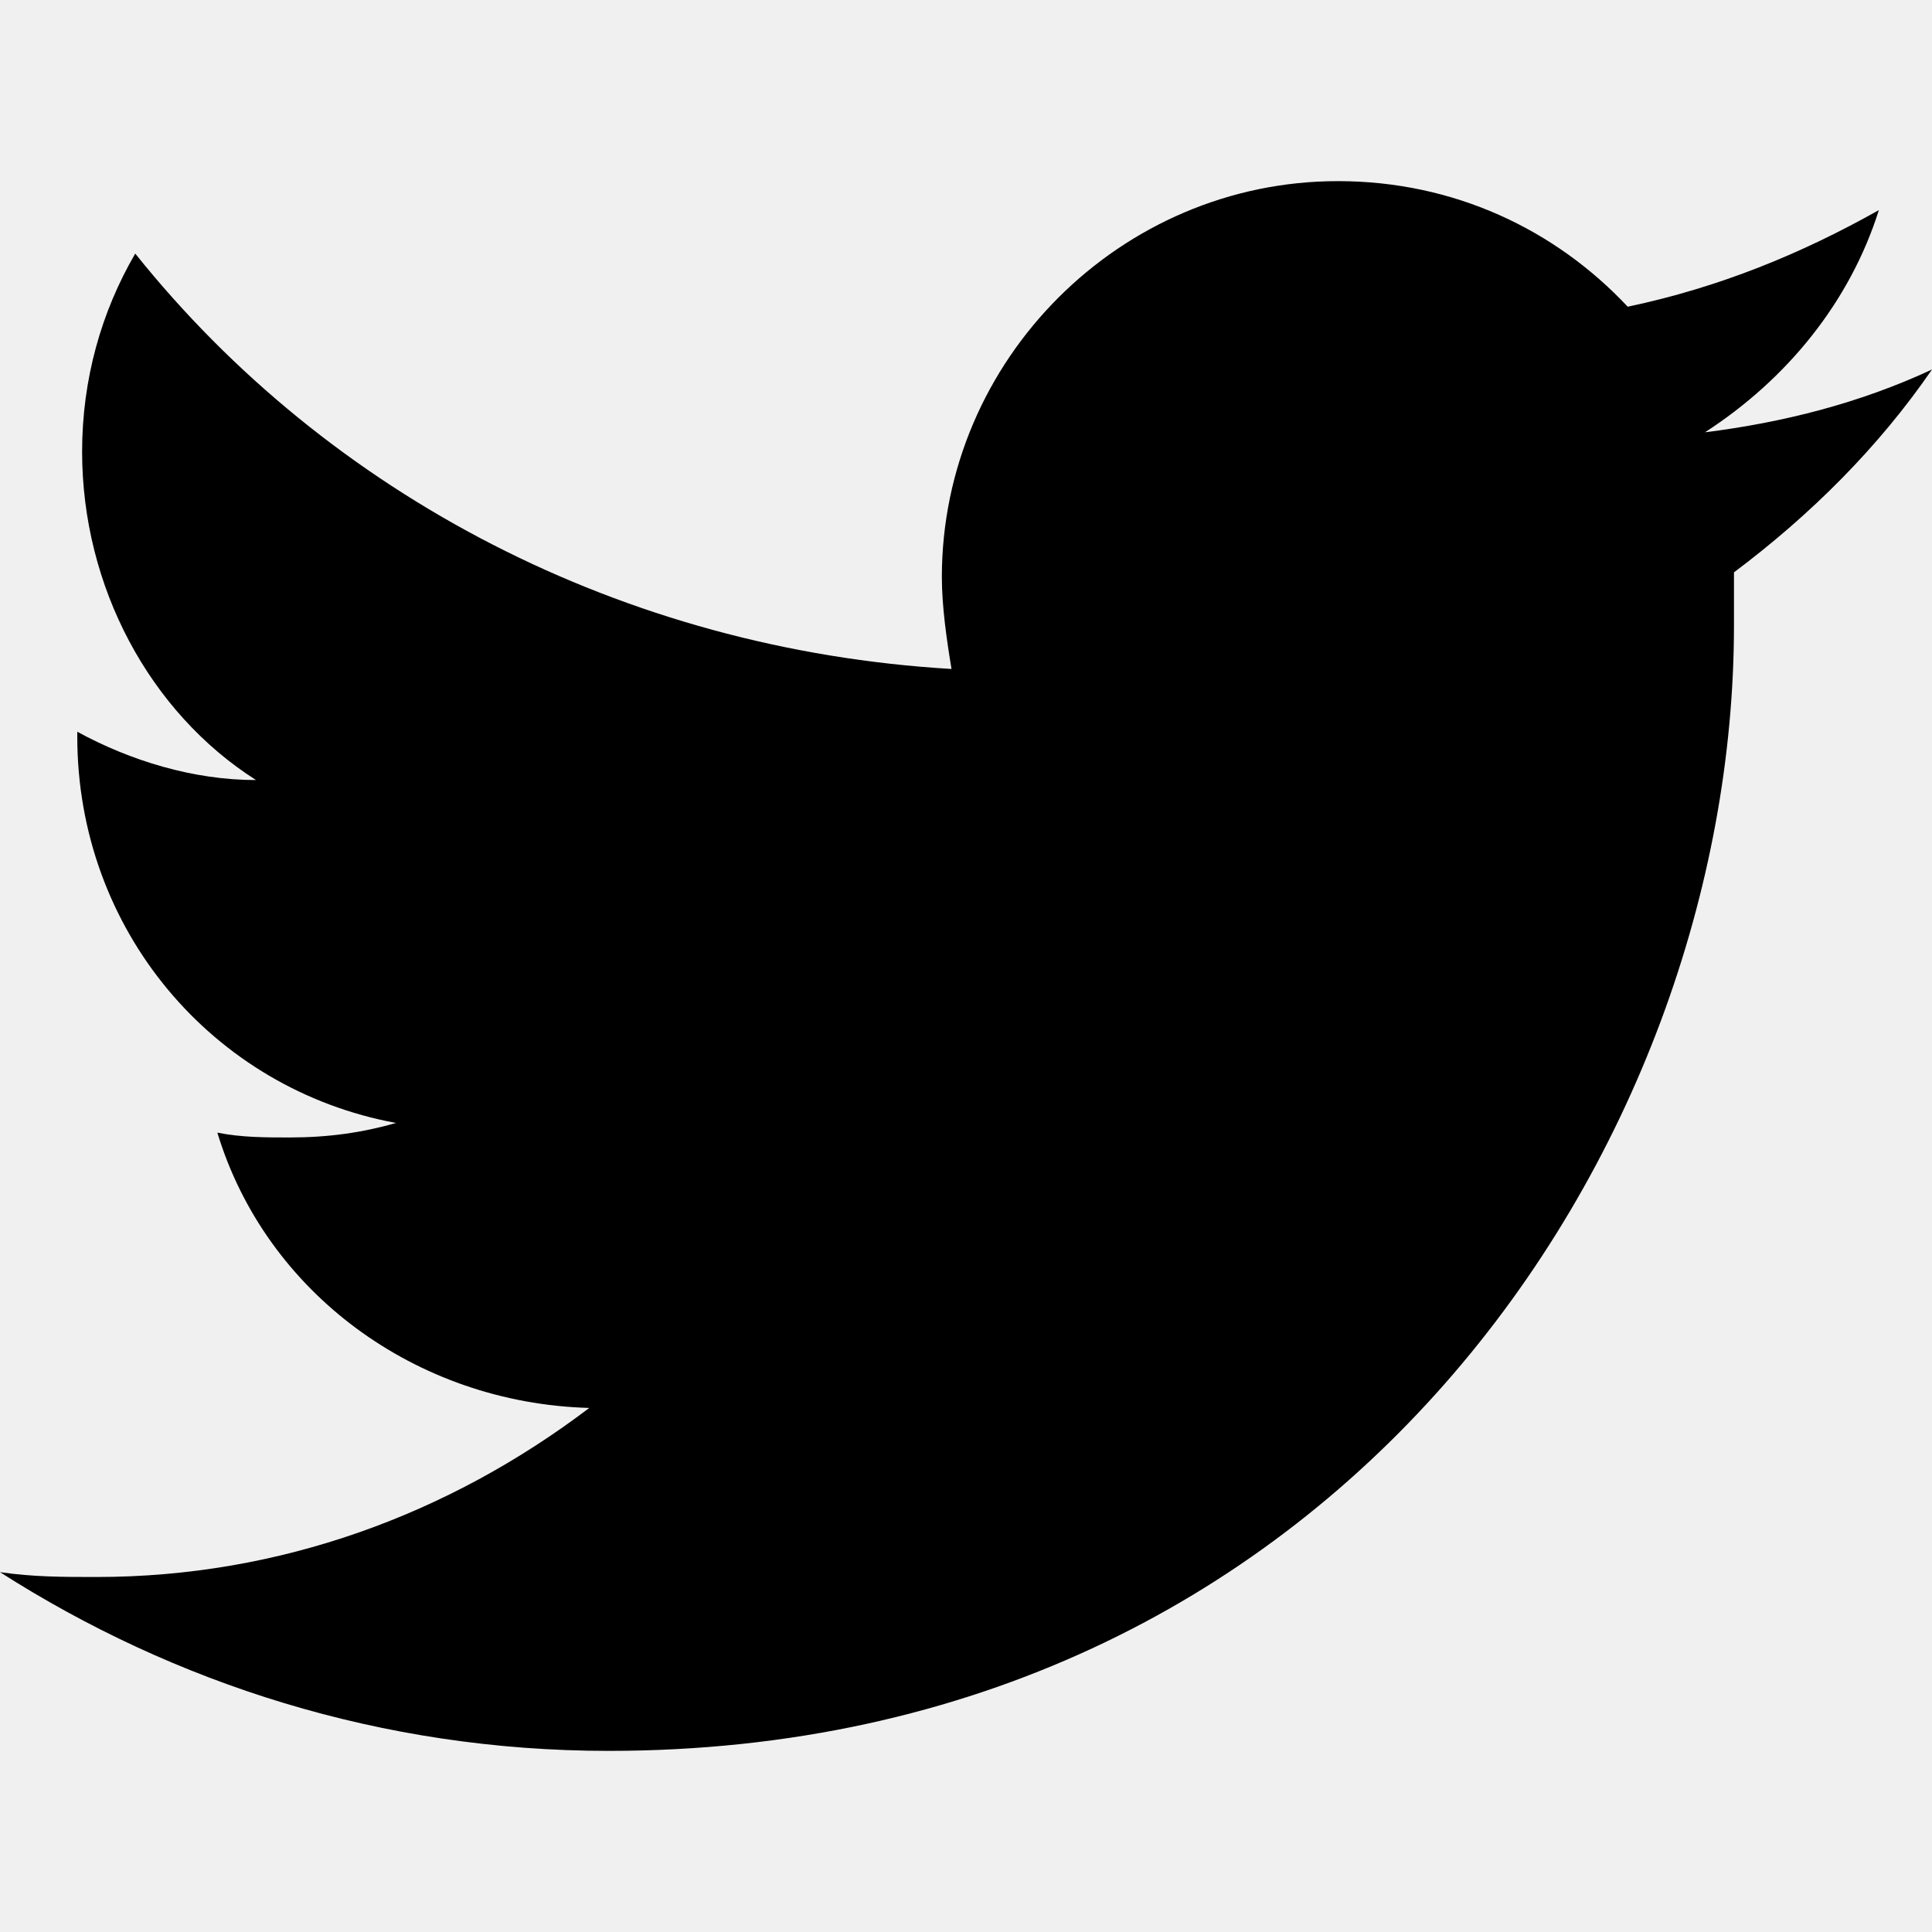
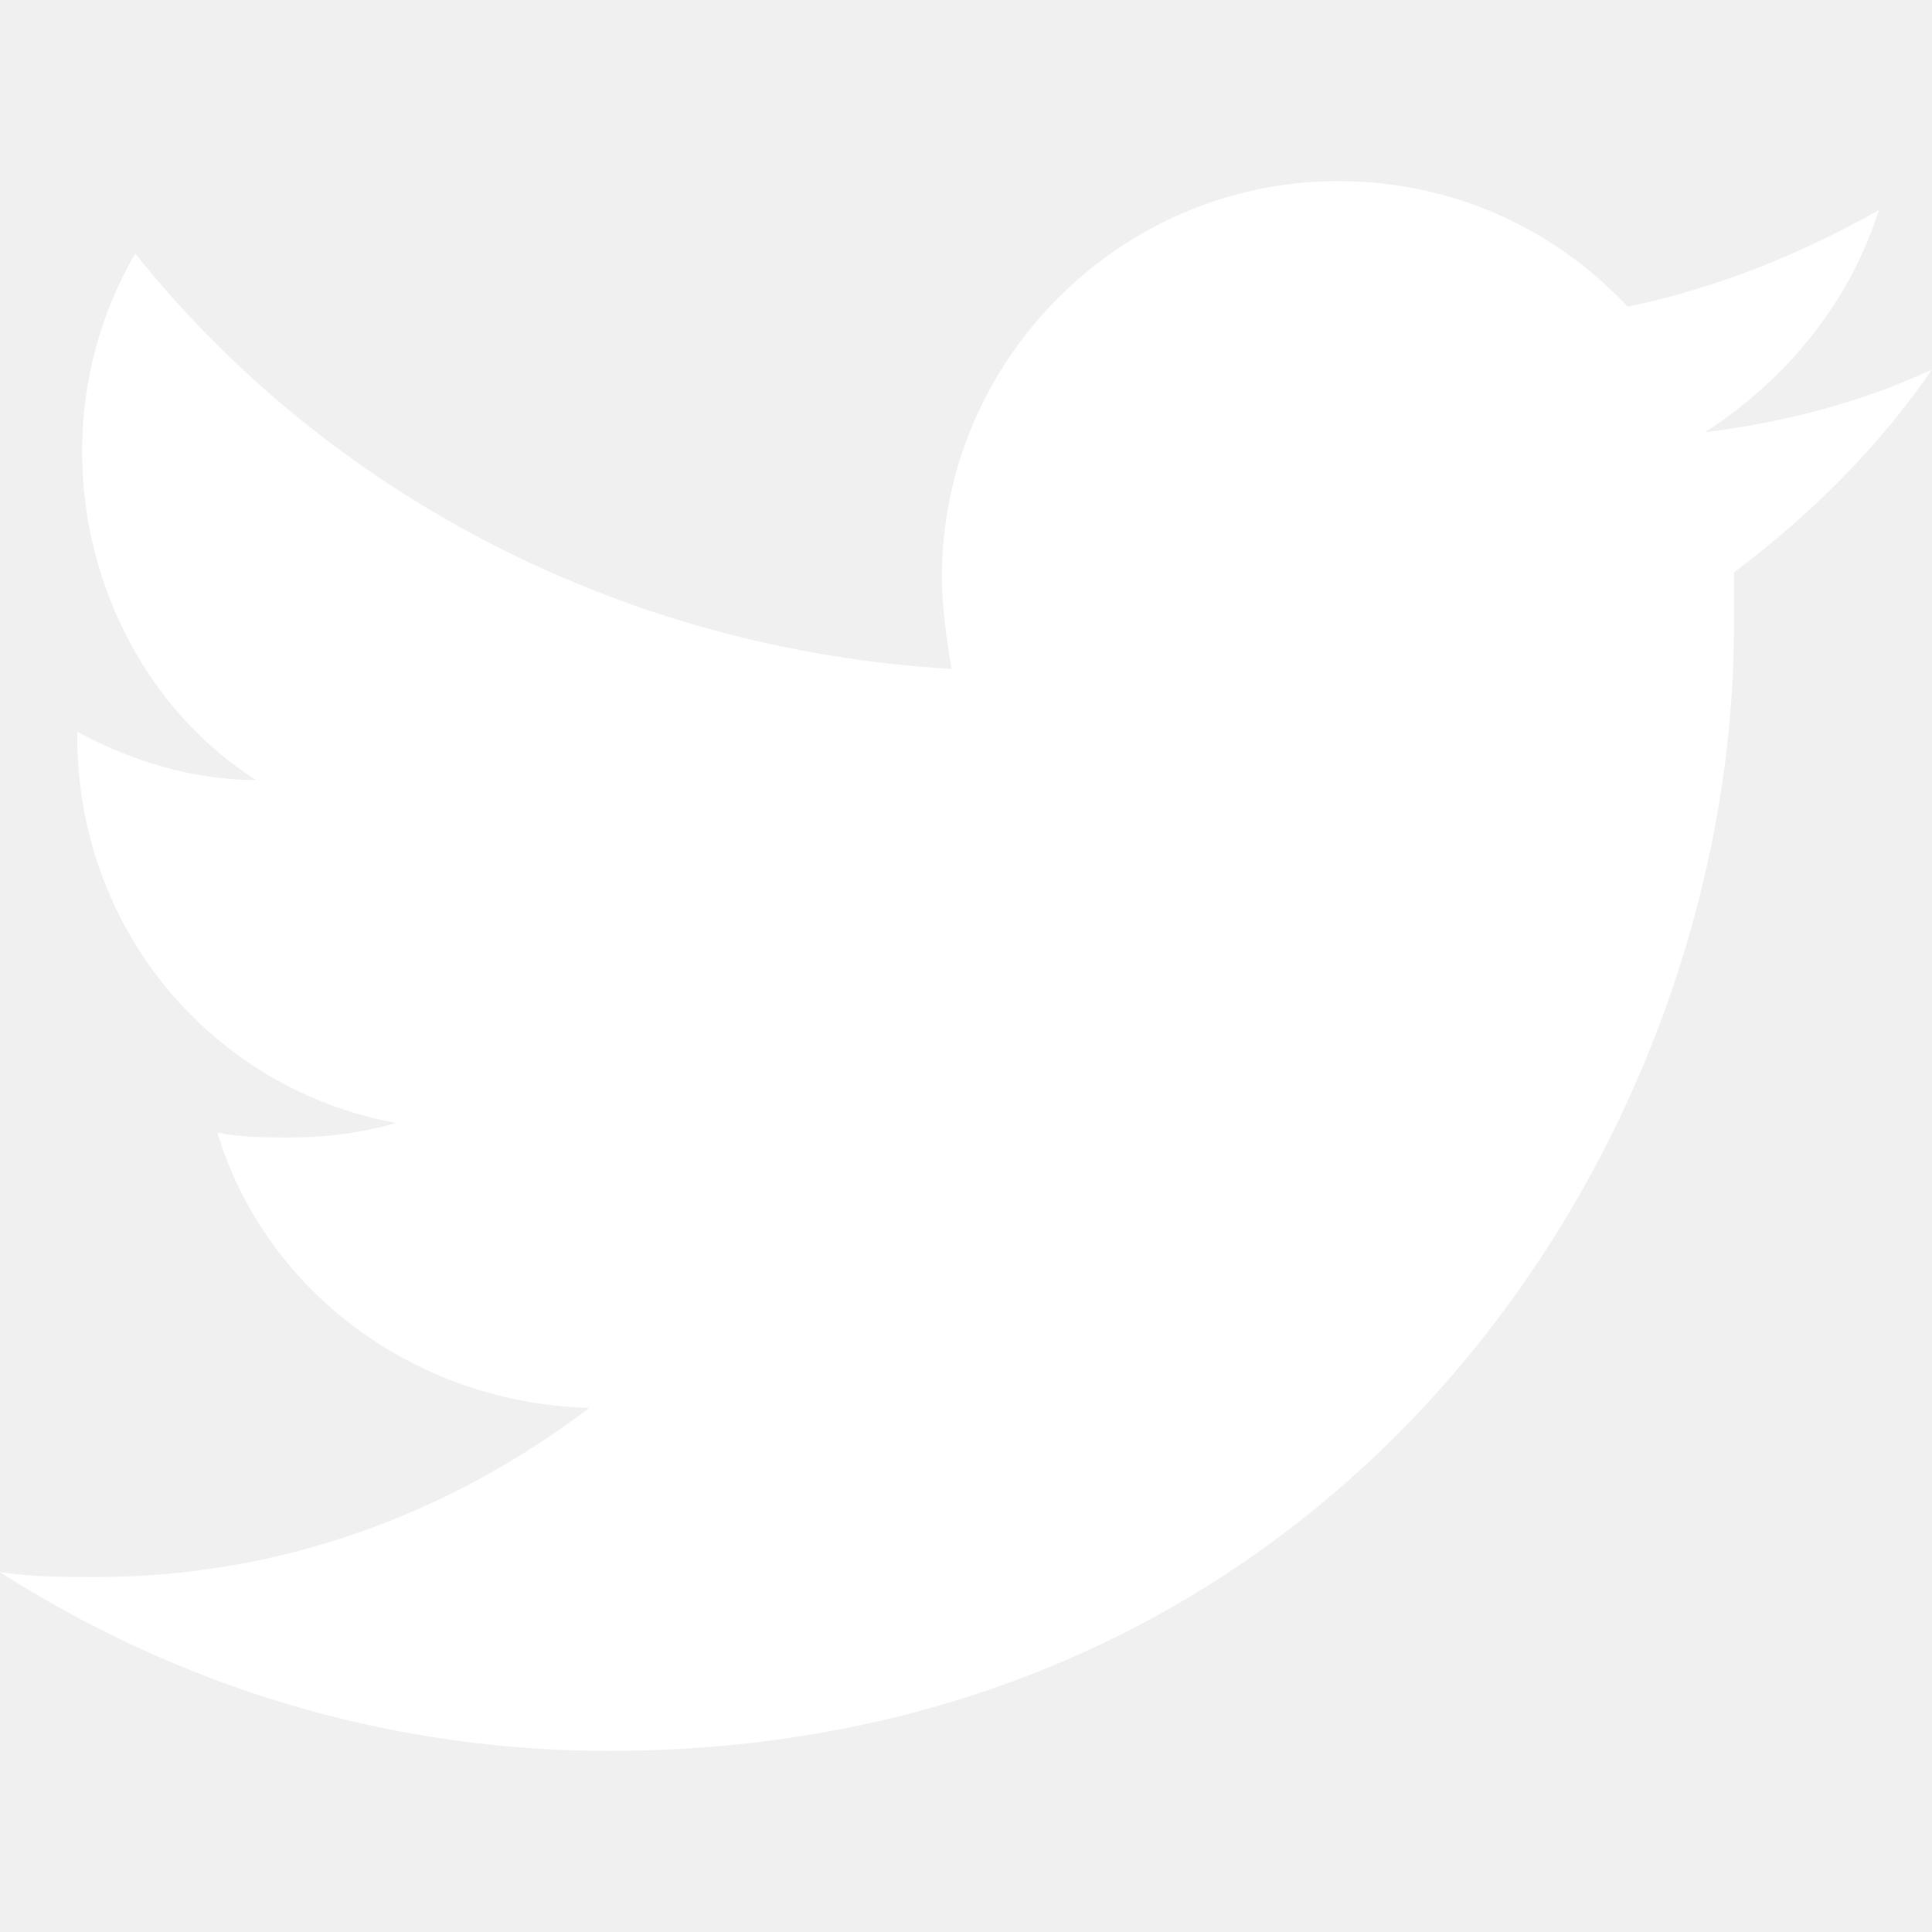
<svg xmlns="http://www.w3.org/2000/svg" viewBox="0 0 40 32.5" aria-hidden="true" class="sc-3f5bb846-11 euQQdt" focusable="false" height="32" width="32">
-   <path fill="currentColor" d="M38.9.6c-1.6.9-3.3 1.6-5.2 2C32.2 1 30.1 0 27.7 0c-4.5 0-8.2 3.7-8.2 8.2 0 .6.1 1.3.2 1.9-6.8-.4-12.9-3.6-16.9-8.6-.7 1.2-1.1 2.6-1.1 4.1 0 2.8 1.4 5.4 3.6 6.8-1.3 0-2.6-.4-3.7-1v.1c0 4 2.8 7.3 6.6 8-.7.2-1.4.3-2.2.3-.5 0-1 0-1.5-.1 1 3.3 4.1 5.6 7.7 5.7-2.9 2.2-6.4 3.5-10.2 3.5-.7 0-1.3 0-2-.1 3.6 2.3 7.9 3.7 12.6 3.7 15.1 0 23.3-12.5 23.3-23.3V8.1c1.6-1.2 3-2.6 4.1-4.2-1.5.7-3.1 1.1-4.7 1.3 1.7-1.1 3-2.7 3.6-4.6z" />
+   <path fill="#ffffff" d="M38.9.6c-1.6.9-3.3 1.6-5.2 2C32.2 1 30.1 0 27.7 0c-4.5 0-8.2 3.7-8.2 8.2 0 .6.1 1.3.2 1.9-6.8-.4-12.9-3.6-16.9-8.6-.7 1.2-1.1 2.6-1.1 4.1 0 2.8 1.4 5.4 3.6 6.8-1.3 0-2.6-.4-3.7-1v.1c0 4 2.8 7.3 6.6 8-.7.2-1.4.3-2.2.3-.5 0-1 0-1.5-.1 1 3.3 4.1 5.6 7.7 5.7-2.9 2.2-6.4 3.5-10.2 3.5-.7 0-1.3 0-2-.1 3.6 2.3 7.9 3.7 12.6 3.7 15.1 0 23.3-12.5 23.3-23.3V8.1c1.6-1.2 3-2.6 4.1-4.2-1.5.7-3.1 1.1-4.7 1.3 1.7-1.1 3-2.7 3.6-4.6z" />
</svg>
